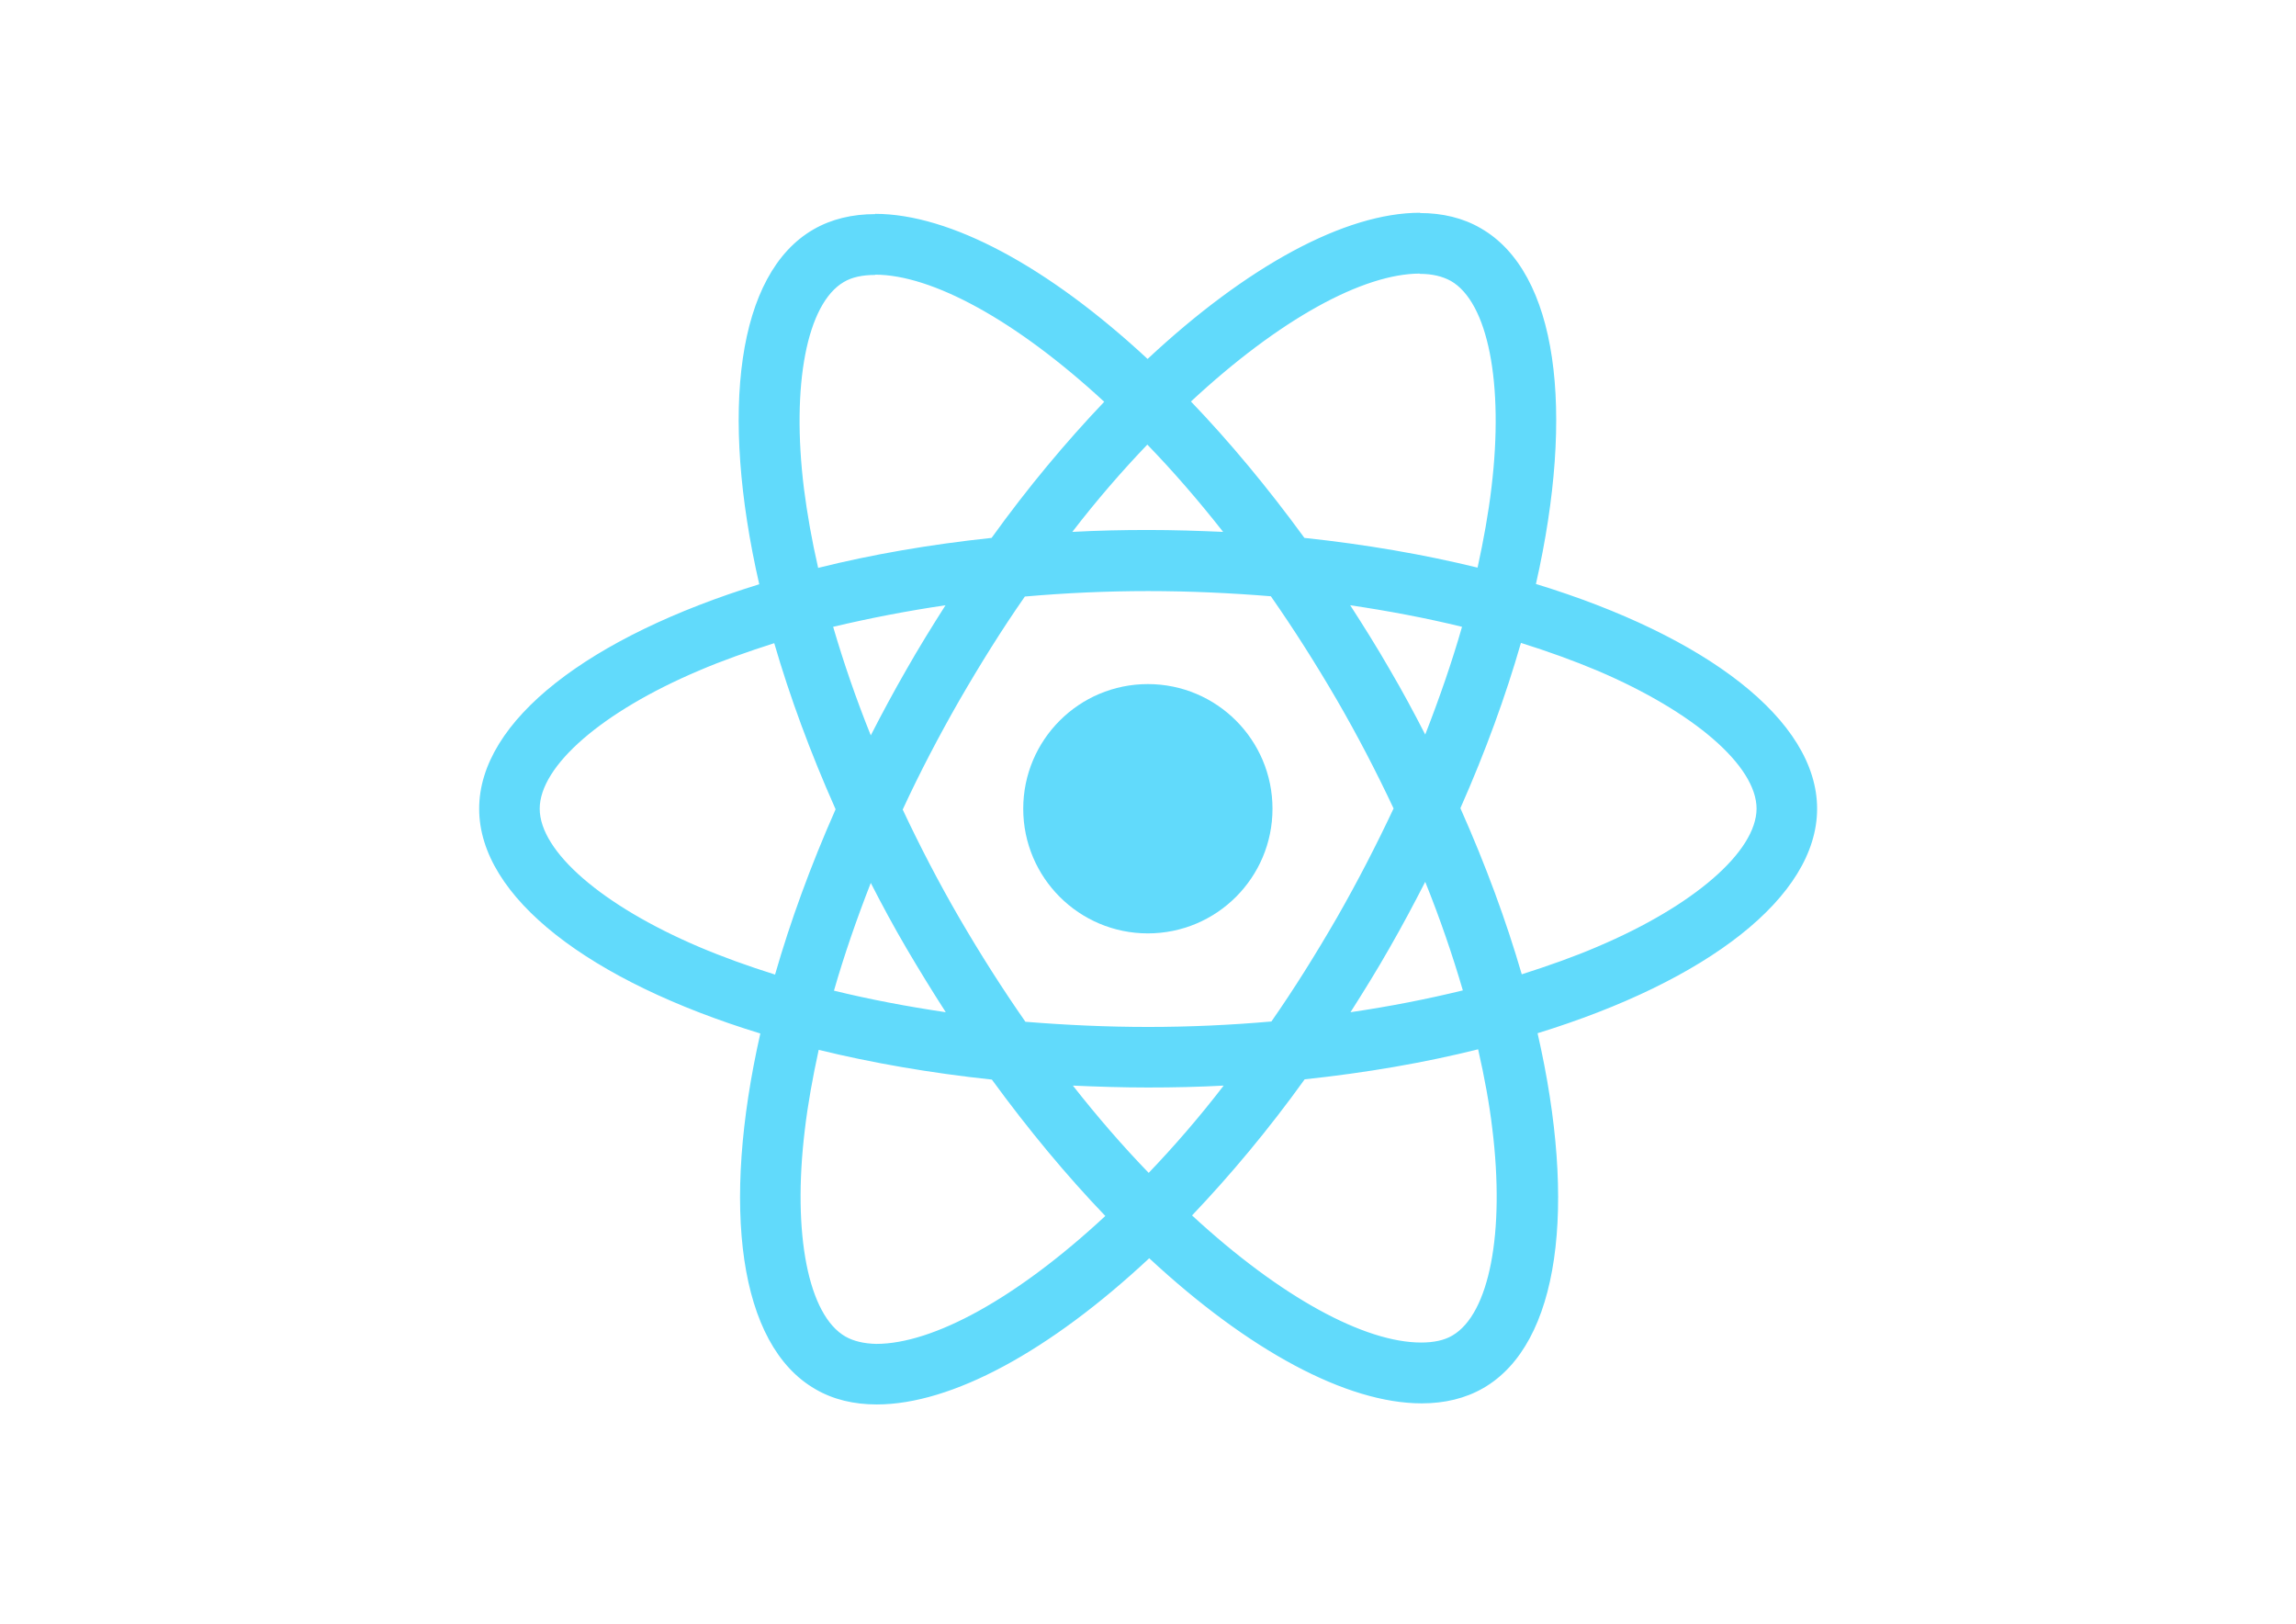
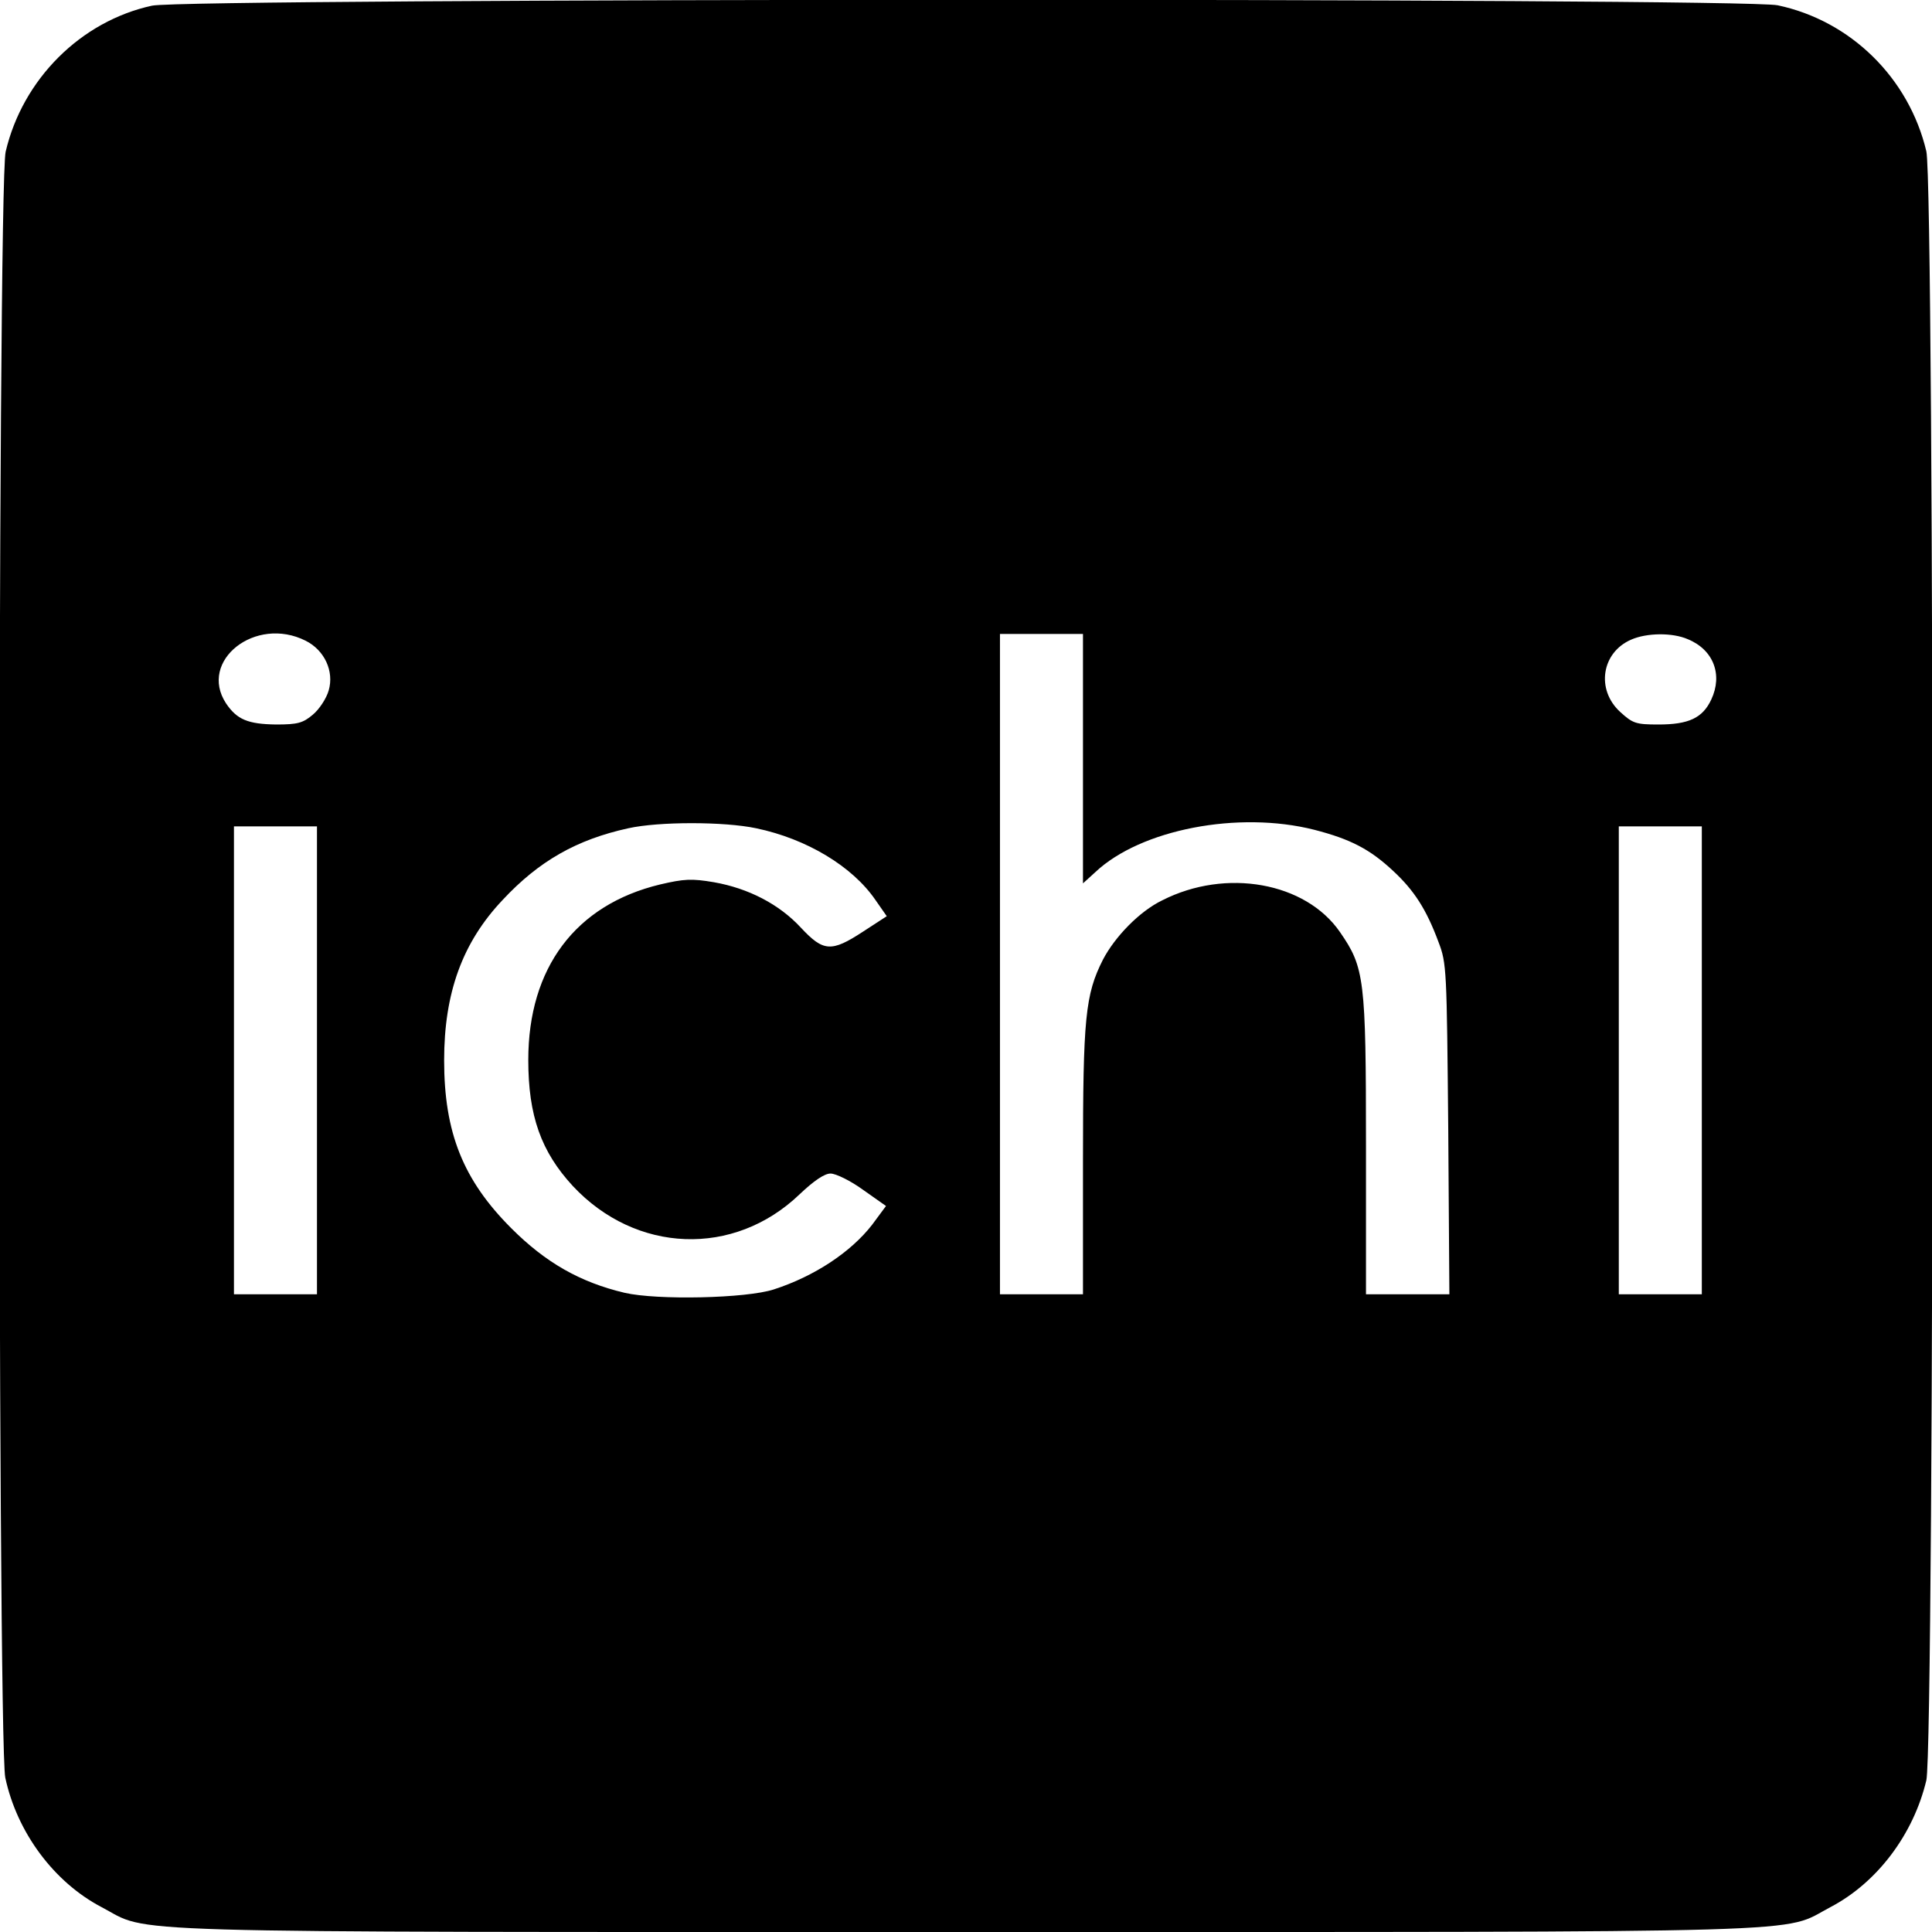
- <svg xmlns="http://www.w3.org/2000/svg" viewBox="0 0 841.9 595.3">
-   <g fill="#61DAFB">
-     <path d="M666.3 296.5c0-32.5-40.7-63.3-103.1-82.4 14.4-63.6 8-114.2-20.2-130.4-6.5-3.8-14.1-5.6-22.4-5.6v22.3c4.6 0 8.3.9 11.4 2.6 13.6 7.8 19.5 37.5 14.9 75.7-1.1 9.4-2.9 19.3-5.1 29.4-19.6-4.8-41-8.5-63.5-10.9-13.5-18.5-27.5-35.3-41.6-50 32.6-30.3 63.2-46.9 84-46.9V78c-27.5 0-63.5 19.6-99.9 53.6-36.4-33.8-72.4-53.2-99.9-53.2v22.3c20.7 0 51.4 16.5 84 46.6-14 14.7-28 31.4-41.3 49.9-22.6 2.4-44 6.1-63.6 11-2.3-10-4-19.7-5.2-29-4.7-38.2 1.1-67.9 14.6-75.8 3-1.8 6.9-2.6 11.5-2.6V78.5c-8.4 0-16 1.8-22.6 5.6-28.1 16.2-34.4 66.7-19.9 130.1-62.2 19.2-102.7 49.9-102.7 82.3 0 32.5 40.7 63.3 103.1 82.4-14.4 63.6-8 114.2 20.2 130.4 6.5 3.8 14.1 5.6 22.5 5.6 27.5 0 63.5-19.6 99.9-53.6 36.4 33.8 72.4 53.2 99.9 53.2 8.4 0 16-1.8 22.6-5.6 28.1-16.2 34.4-66.7 19.9-130.1 62-19.1 102.5-49.9 102.5-82.3zm-130.2-66.7c-3.7 12.9-8.3 26.2-13.5 39.5-4.1-8-8.4-16-13.1-24-4.6-8-9.5-15.8-14.4-23.4 14.2 2.1 27.9 4.7 41 7.9zm-45.8 106.5c-7.8 13.5-15.8 26.3-24.1 38.2-14.9 1.3-30 2-45.2 2-15.1 0-30.2-.7-45-1.9-8.3-11.9-16.4-24.6-24.2-38-7.6-13.1-14.5-26.4-20.8-39.8 6.2-13.4 13.2-26.8 20.7-39.9 7.8-13.5 15.8-26.3 24.1-38.2 14.9-1.3 30-2 45.2-2 15.1 0 30.2.7 45 1.9 8.3 11.9 16.4 24.6 24.2 38 7.6 13.1 14.5 26.4 20.8 39.8-6.3 13.4-13.2 26.8-20.7 39.9zm32.3-13c5.4 13.4 10 26.8 13.8 39.8-13.1 3.2-26.9 5.9-41.2 8 4.9-7.7 9.8-15.6 14.4-23.7 4.6-8 8.9-16.1 13-24.1zM421.2 430c-9.3-9.6-18.6-20.3-27.8-32 9 .4 18.2.7 27.5.7 9.4 0 18.7-.2 27.8-.7-9 11.7-18.3 22.4-27.5 32zm-74.4-58.9c-14.2-2.1-27.9-4.7-41-7.9 3.7-12.9 8.3-26.2 13.5-39.5 4.1 8 8.4 16 13.1 24 4.7 8 9.5 15.8 14.4 23.4zM420.7 163c9.3 9.6 18.6 20.3 27.8 32-9-.4-18.2-.7-27.5-.7-9.4 0-18.7.2-27.8.7 9-11.7 18.3-22.4 27.5-32zm-74 58.9c-4.9 7.7-9.8 15.6-14.4 23.7-4.6 8-8.9 16-13 24-5.4-13.4-10-26.8-13.8-39.8 13.1-3.1 26.9-5.8 41.2-7.9zm-90.5 125.2c-35.4-15.1-58.3-34.9-58.3-50.6 0-15.7 22.9-35.6 58.3-50.6 8.6-3.7 18-7 27.7-10.1 5.7 19.6 13.2 40 22.5 60.9-9.2 20.8-16.6 41.1-22.2 60.6-9.9-3.1-19.3-6.5-28-10.2zM310 490c-13.6-7.8-19.5-37.5-14.9-75.7 1.1-9.4 2.9-19.3 5.1-29.4 19.6 4.8 41 8.5 63.5 10.9 13.5 18.5 27.5 35.3 41.6 50-32.6 30.3-63.2 46.9-84 46.9-4.5-.1-8.3-1-11.3-2.7zm237.2-76.2c4.7 38.2-1.1 67.9-14.6 75.8-3 1.8-6.9 2.6-11.5 2.6-20.7 0-51.4-16.5-84-46.6 14-14.7 28-31.4 41.3-49.9 22.6-2.4 44-6.1 63.6-11 2.3 10.1 4.1 19.8 5.2 29.1zm38.5-66.7c-8.6 3.7-18 7-27.7 10.1-5.7-19.6-13.2-40-22.5-60.9 9.2-20.8 16.6-41.1 22.2-60.6 9.9 3.1 19.3 6.5 28.1 10.2 35.4 15.1 58.3 34.9 58.3 50.6-.1 15.7-23 35.6-58.4 50.6zM320.8 78.4z" />
-     <circle cx="420.9" cy="296.5" r="45.7" />
-     <path d="M520.5 78.1z" />
+ <svg xmlns="http://www.w3.org/2000/svg" version="1.0" width="512pt" height="512pt" viewBox="0 0 512 512" preserveAspectRatio="xMidYMid meet">
+   <g transform="translate(0,512) scale(0.1,-0.1)" fill="#000000" stroke="none">
+     <path d="M403 5105 c-189 -41 -343 -195 -388 -387 -22 -92 -22 -4207 -1 -4309 31 -145 129 -277 255 -343 134 -70 -29 -66 2291 -66 2320 0 2157 -4 2291 66 124 65 220 193 254 336 22 96 22 4221 0 4317 -46 194 -200 346 -394 387 -97 20 -4214 19 -4308 -1z m407 -1683 c50 -25 76 -81 61 -132 -6 -21 -25 -50 -42 -64 -26 -22 -40 -26 -97 -26 -75 1 -104 13 -133 56 -74 113 78 233 211 166z m2060 -313 l0 -330 33 30 c120 113 379 163 580 112 97 -25 148 -52 209 -109 56 -52 88 -102 120 -188 22 -57 22 -73 26 -496 l3 -438 -110 0 -111 0 0 393 c0 444 -4 473 -69 567 -91 132 -302 170 -471 84 -60 -29 -125 -96 -157 -157 -47 -93 -53 -154 -53 -534 l0 -353 -110 0 -110 0 0 875 0 875 110 0 110 0 0 -331z m1603 317 c68 -28 93 -94 62 -160 -23 -49 -60 -66 -140 -66 -60 0 -68 3 -101 33 -65 59 -50 158 29 192 41 18 109 19 150 1z m-2469 -501 c134 -28 255 -101 316 -190 l30 -43 -63 -41 c-84 -55 -105 -53 -164 10 -58 63 -140 105 -231 121 -59 10 -79 9 -143 -6 -224 -54 -349 -221 -349 -465 0 -148 34 -243 118 -334 167 -179 427 -189 601 -22 38 36 66 55 82 55 14 0 53 -19 86 -43 l61 -43 -37 -50 c-56 -72 -152 -136 -260 -171 -73 -24 -310 -29 -396 -9 -118 28 -209 80 -300 171 -128 128 -178 254 -178 445 0 178 48 312 155 425 96 103 196 160 333 190 81 18 254 18 339 0z m-1164 -615 l0 -620 -110 0 -110 0 0 620 0 620 110 0 110 0 0 -620z m3670 0 l0 -620 -110 0 -110 0 0 620 0 620 110 0 110 0 0 -620z" />
  </g>
</svg>
